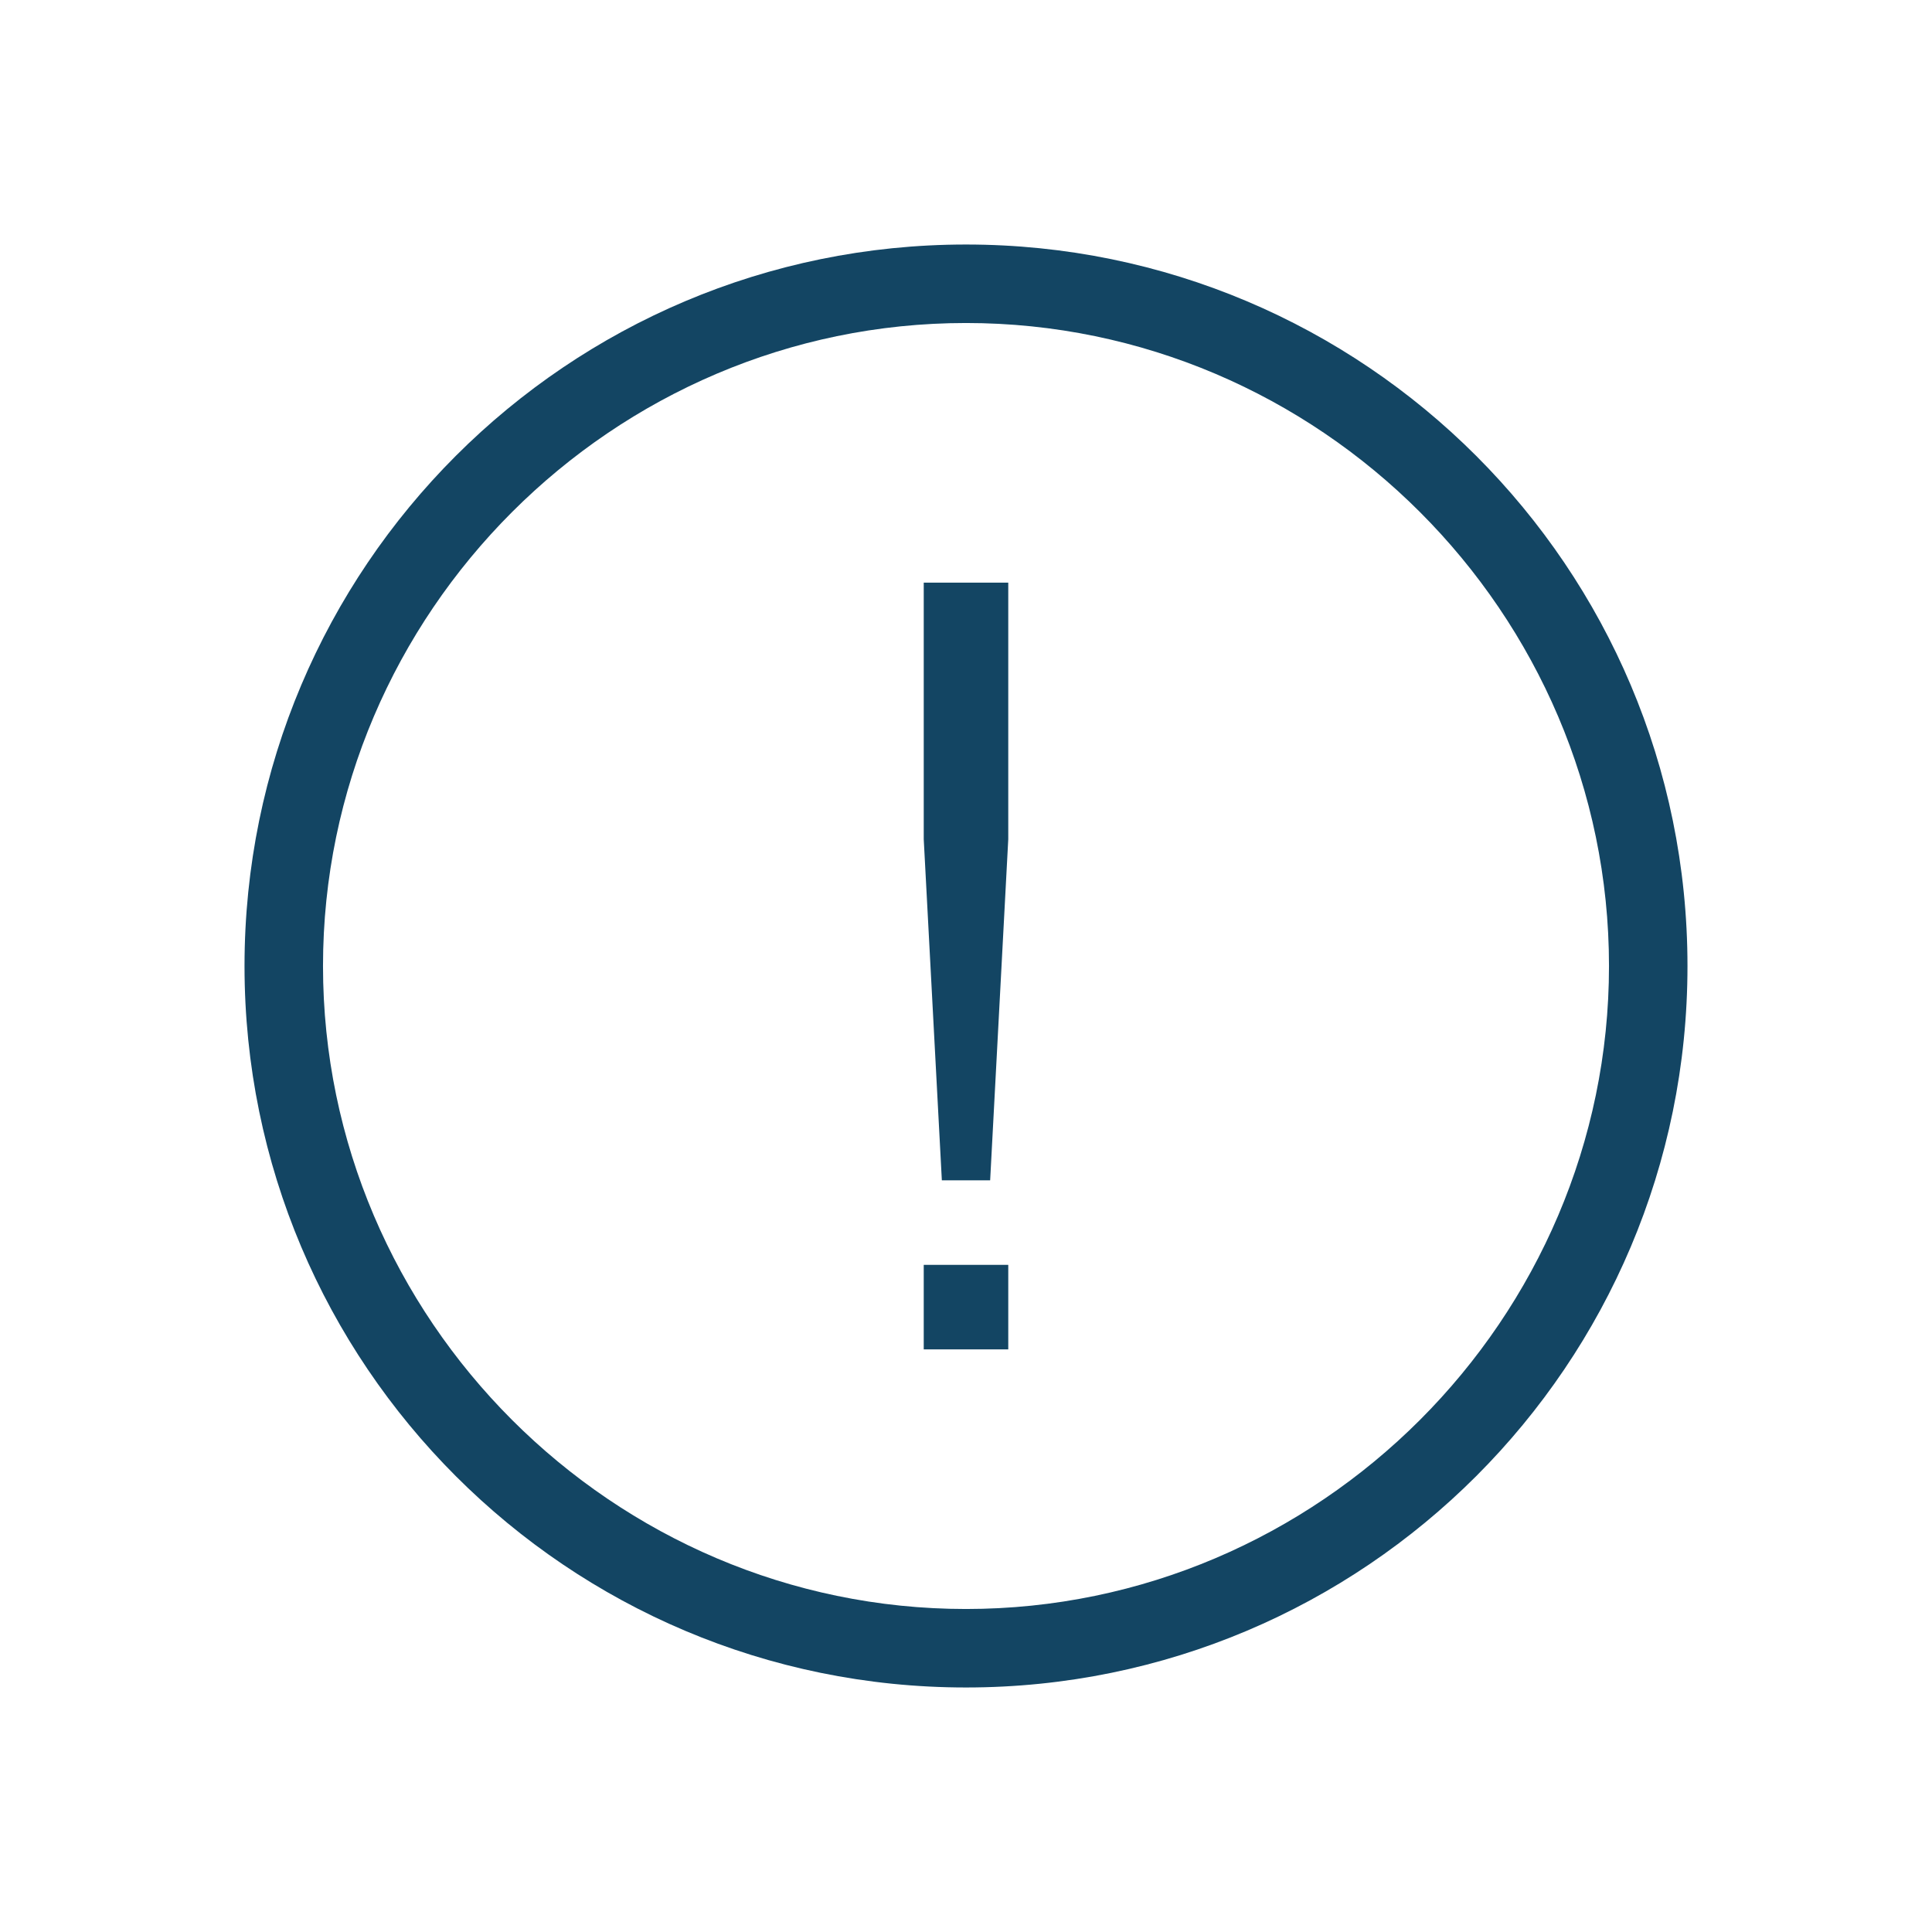
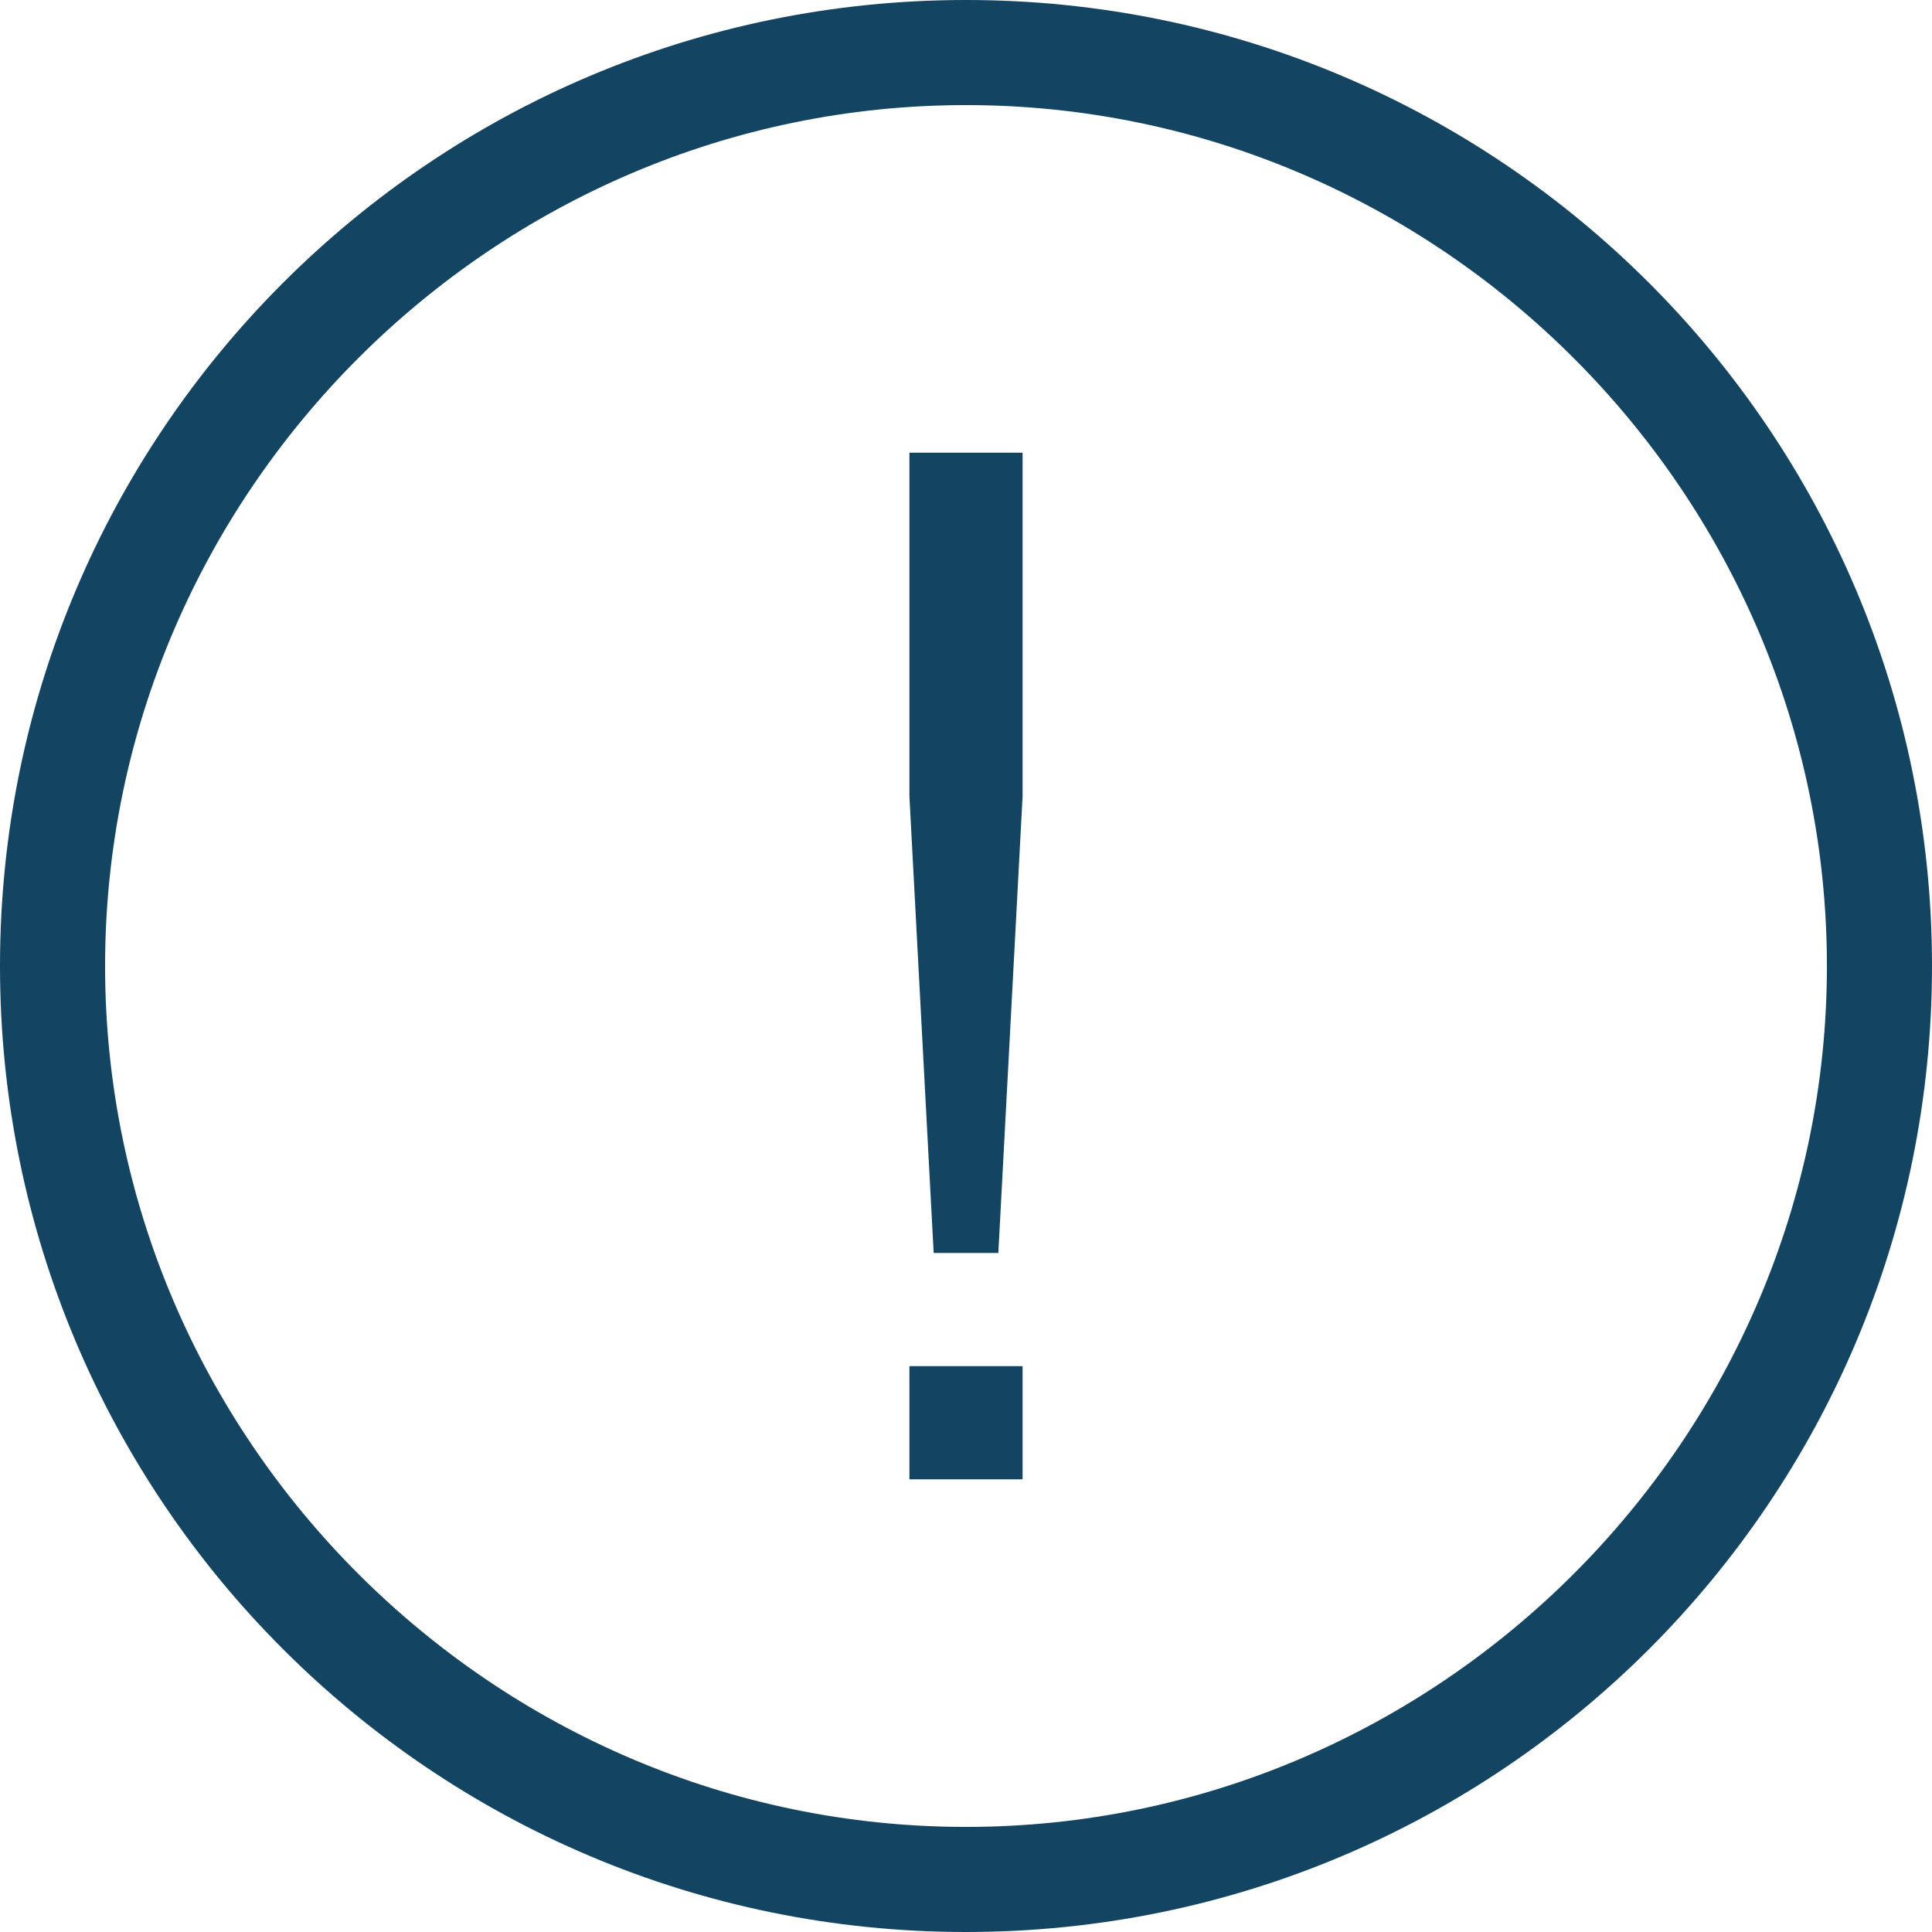
- <svg xmlns="http://www.w3.org/2000/svg" viewBox="0 0 64 64">
-   <g fill="#134563" transform="translate(228 278)">
+ <svg xmlns="http://www.w3.org/2000/svg" height="47.8" viewBox="0 0 47.8 47.8" width="47.8">
+   <g fill="#134563" transform="translate(219.9 269.9)">
    <path d="m-196-222.1c-13.2 0-23.9-10.7-23.9-23.9s10.7-23.9 23.9-23.9 23.9 10.7 23.9 23.9-10.7 23.9-23.9 23.9zm0-45.2c-11.7 0-21.3 9.6-21.3 21.3s9.6 21.3 21.3 21.3 21.3-9.6 21.3-21.3-9.6-21.3-21.3-21.3z" />
    <path d="m-197.4-236.1h2.8v2.8h-2.8z" />
    <path d="m-195.2-238.9h-1.6l-.6-11.3v-8.5h2.8v8.5z" />
  </g>
</svg>
